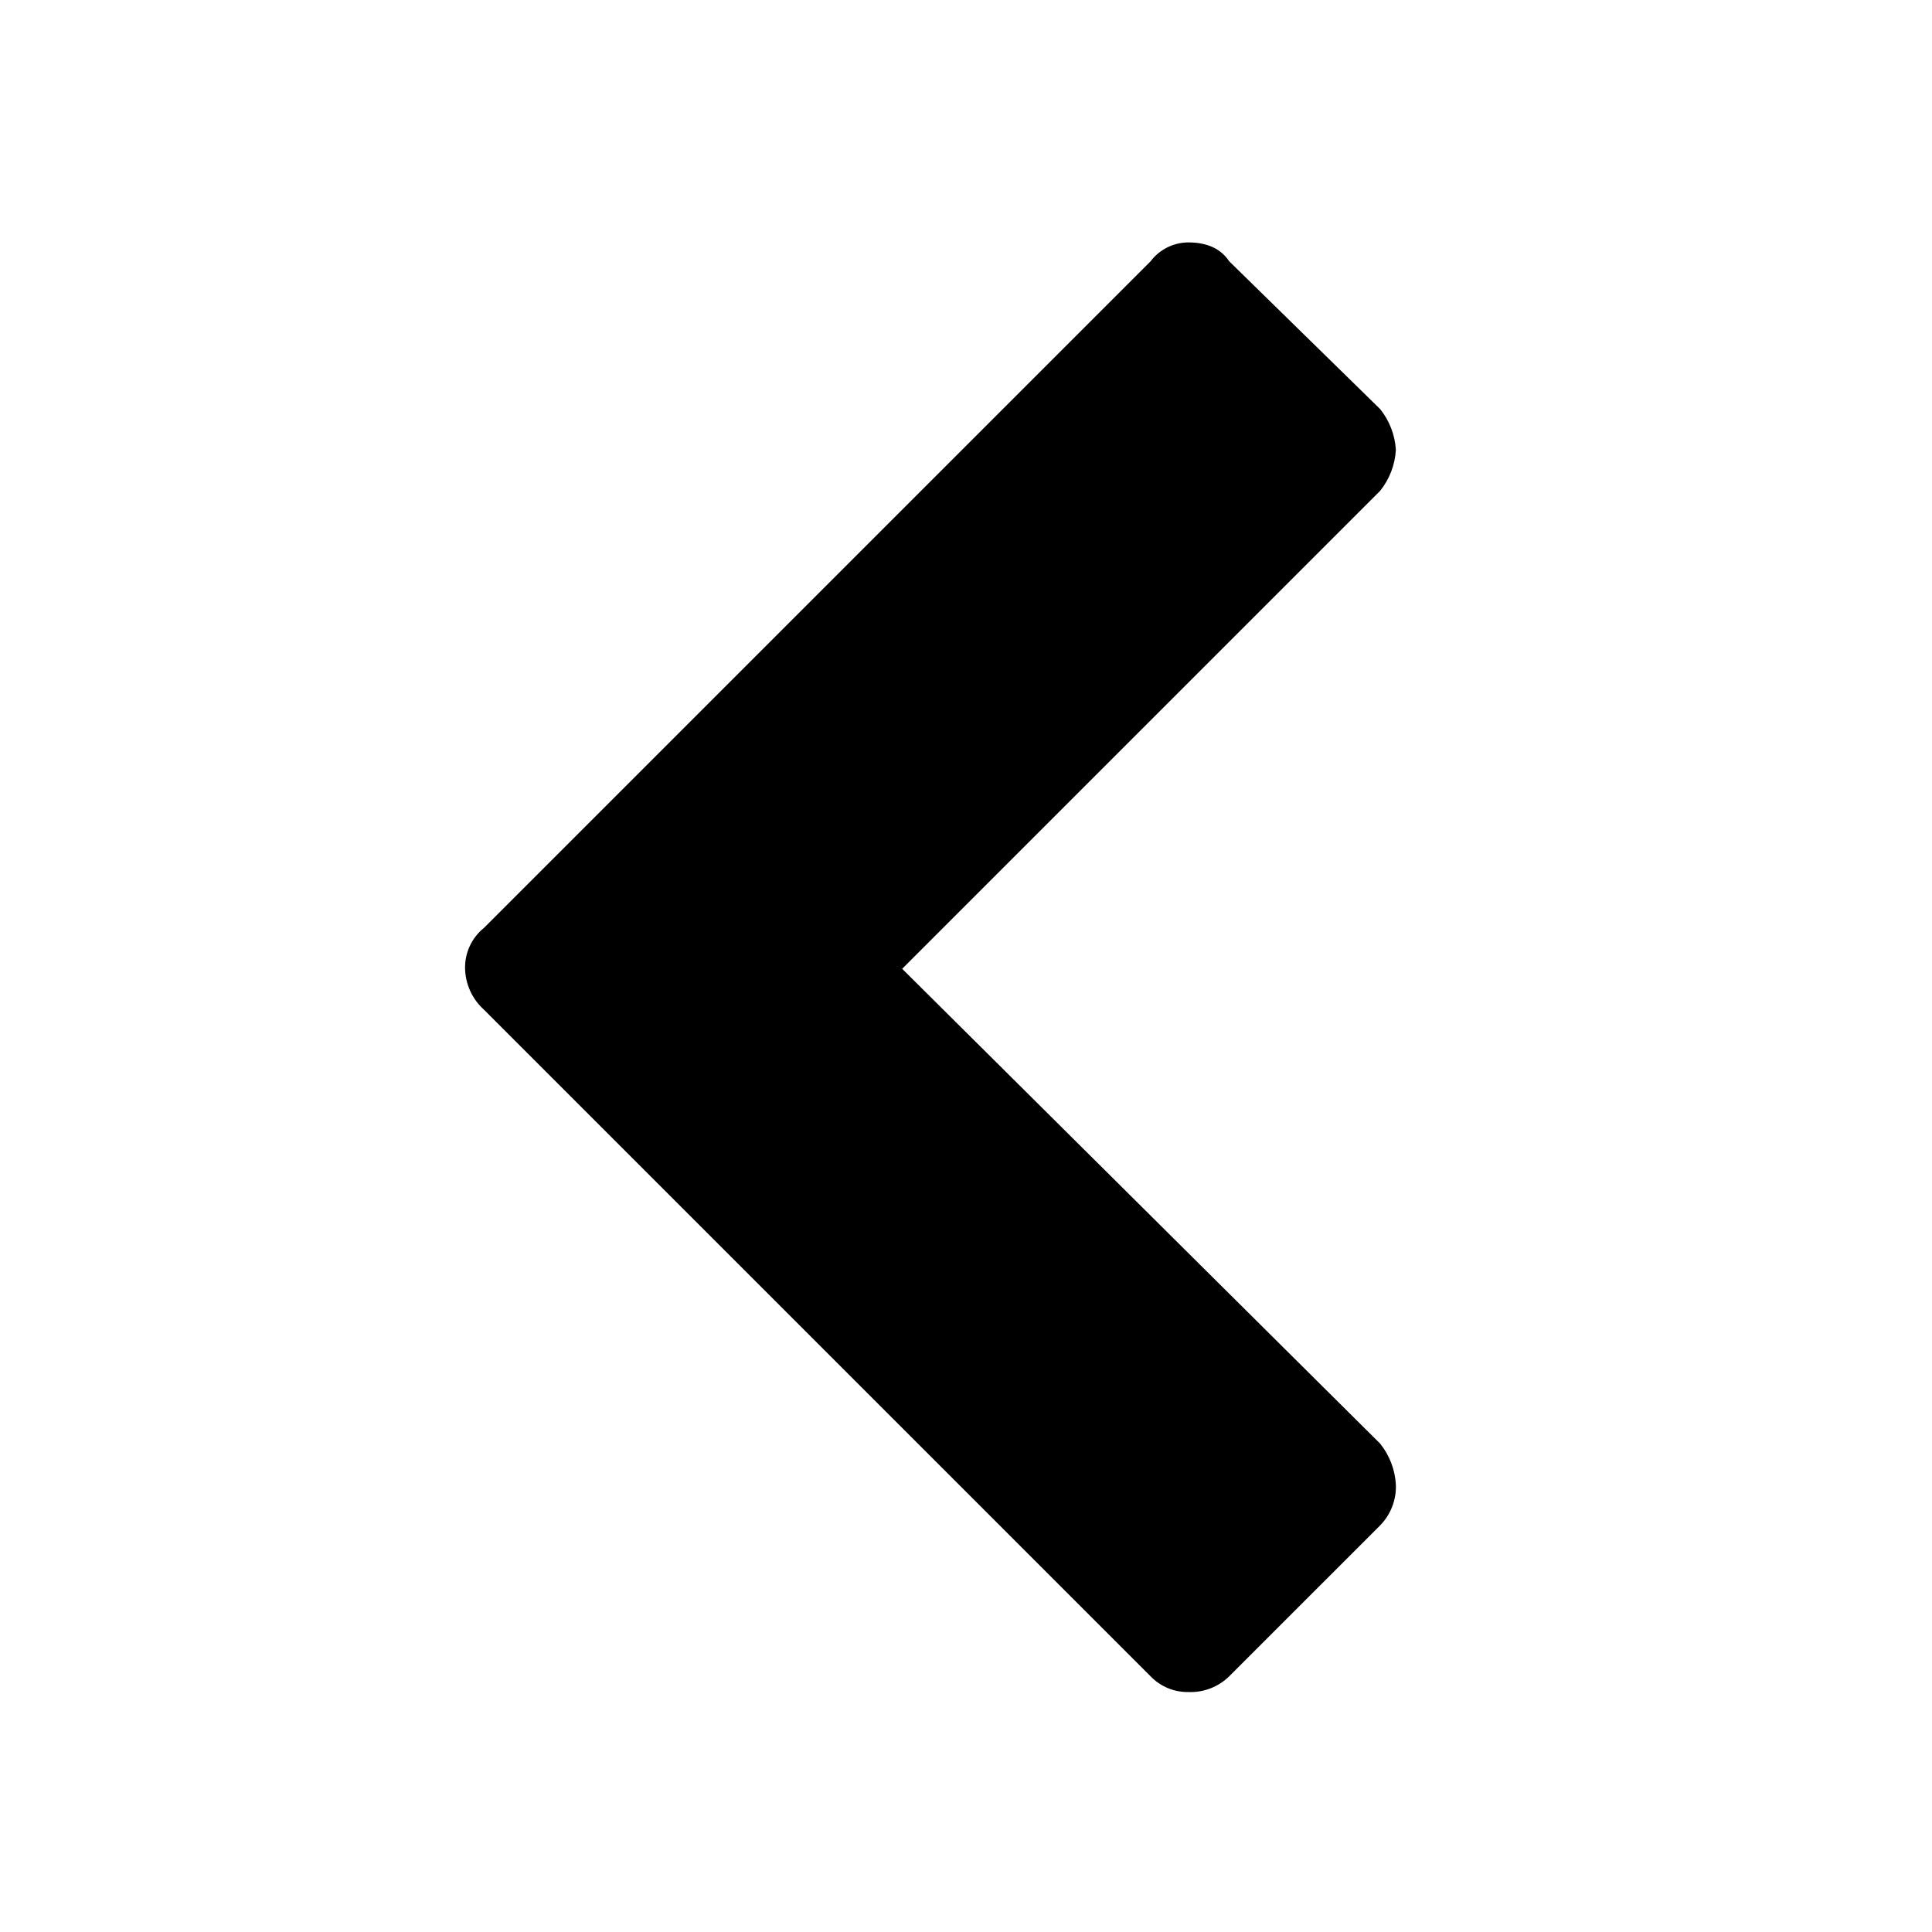
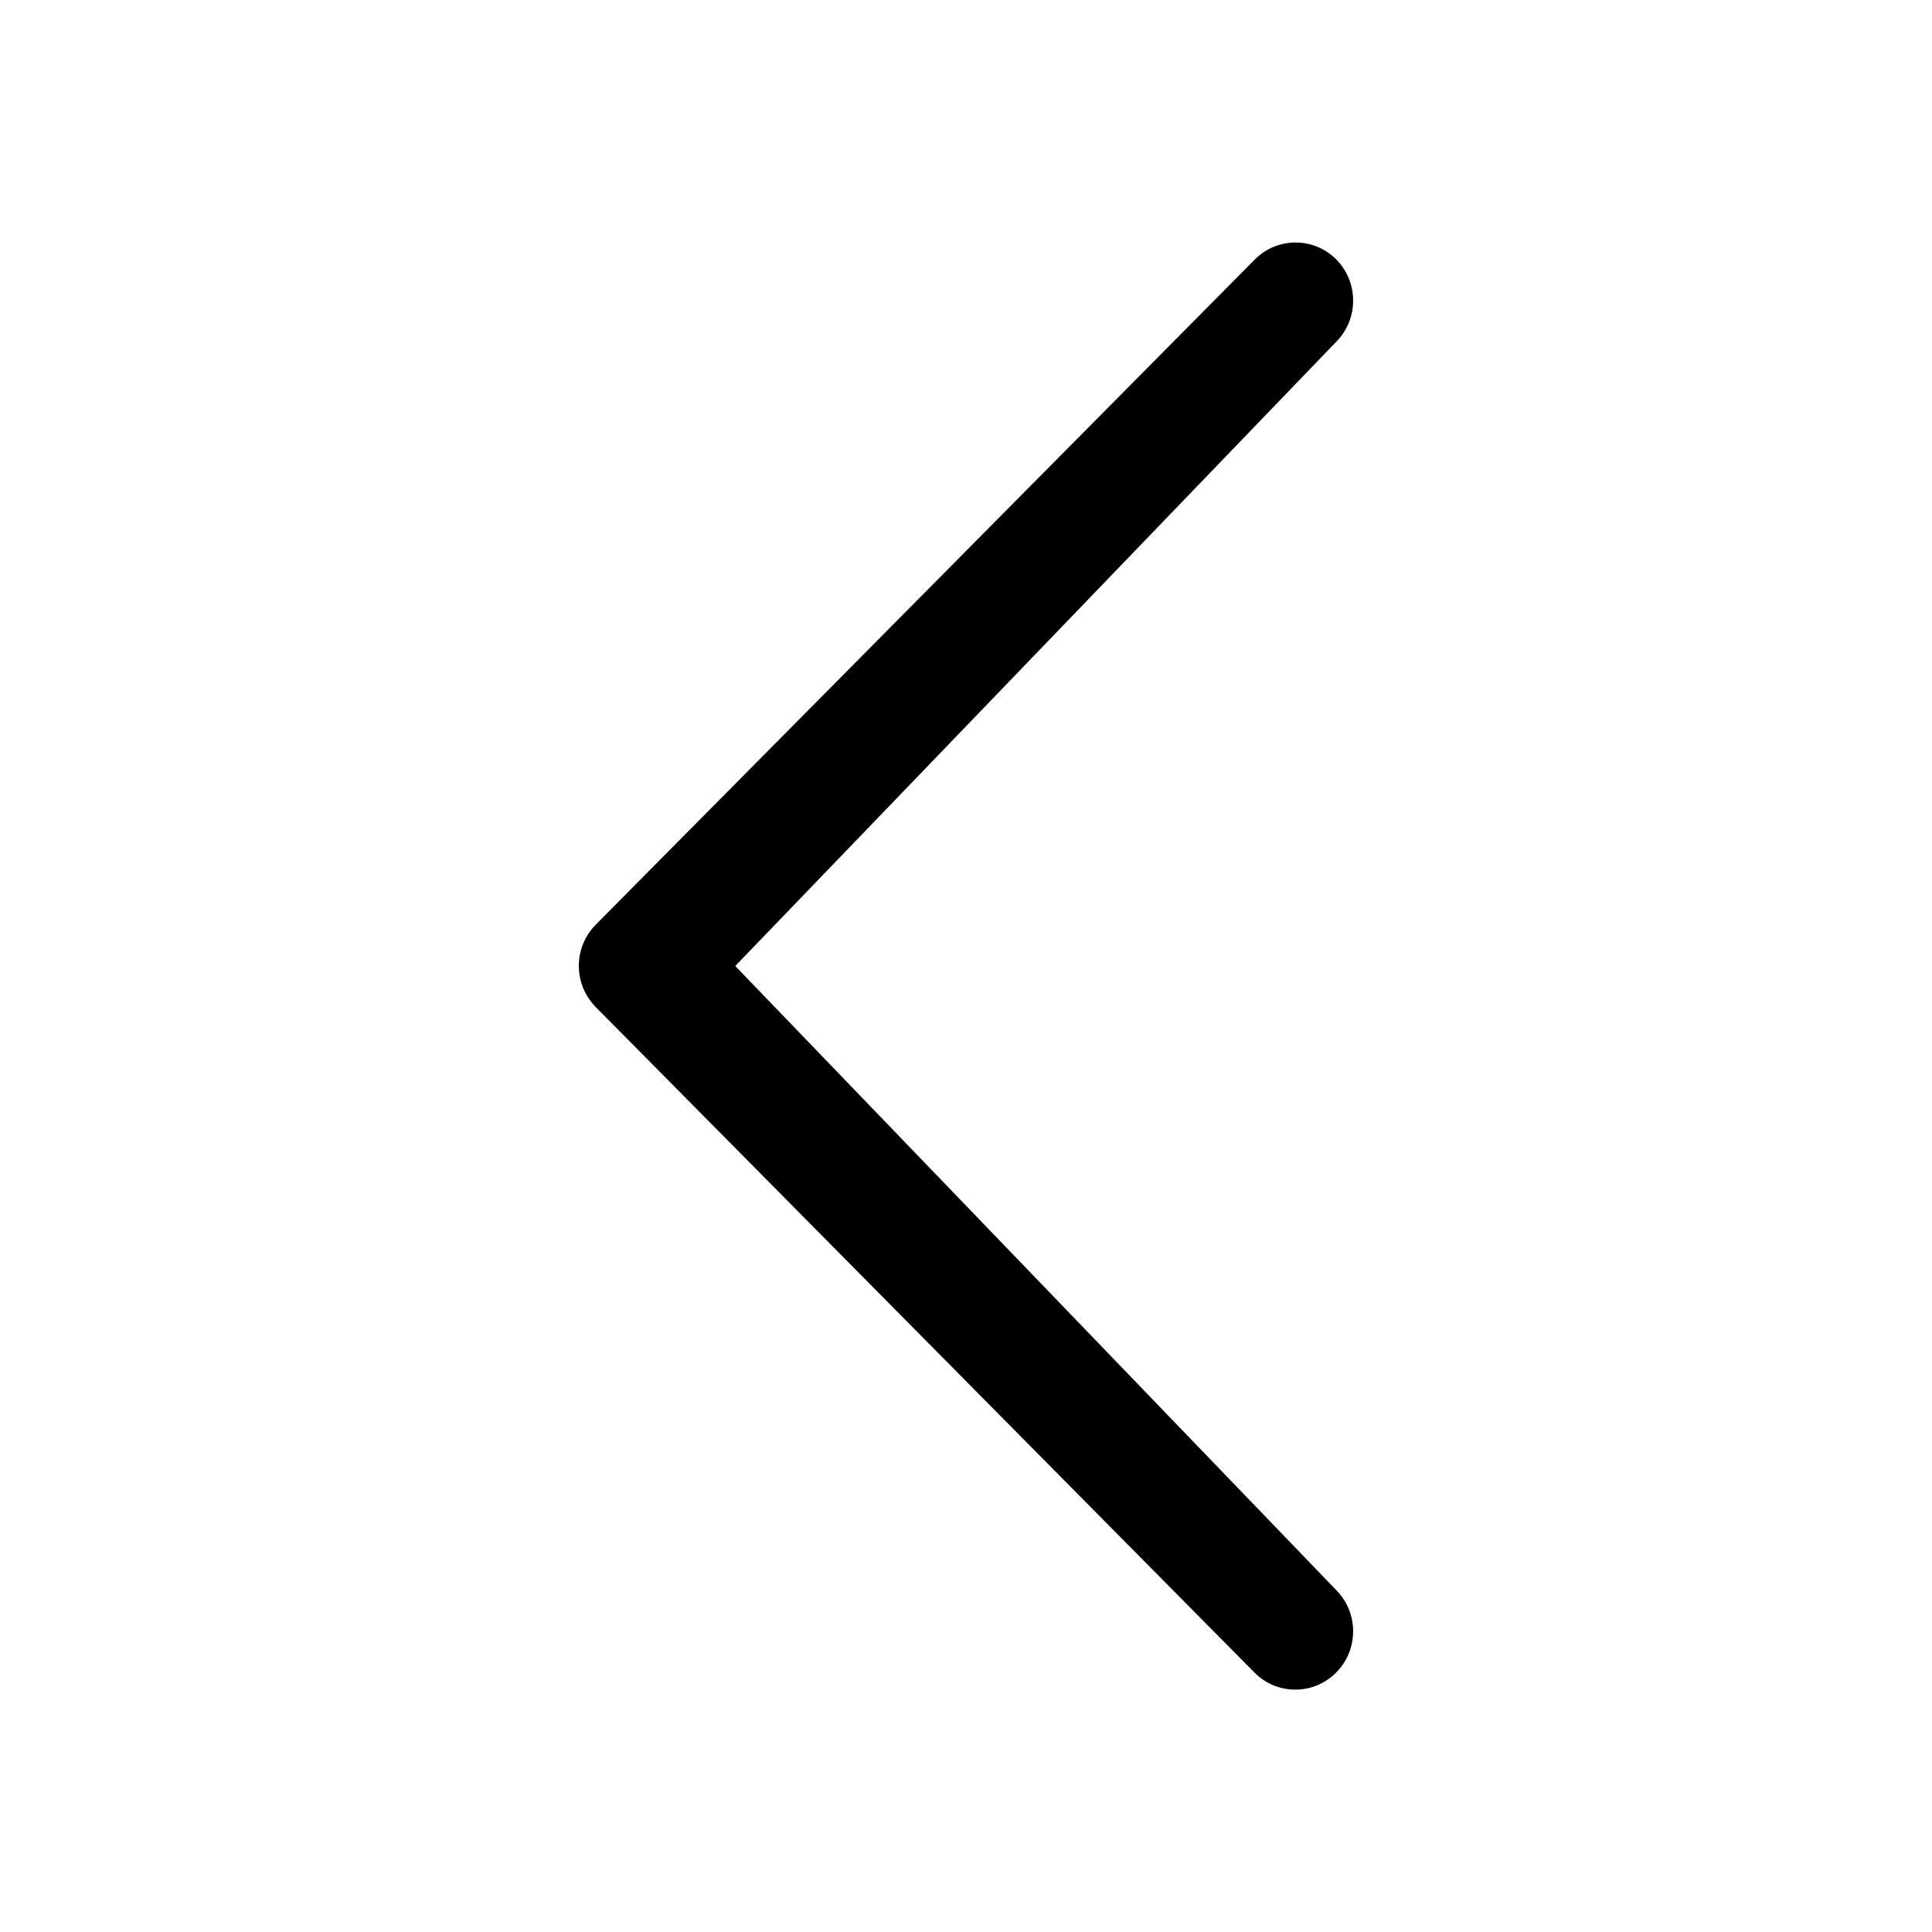
- <svg xmlns="http://www.w3.org/2000/svg" id="Layer_1" data-name="Layer 1" viewBox="0 0 300 300">
-   <path d="M214.308,76.216l-74.219,74.219,74.219,73.73a11.183,11.183,0,0,1,2.441,6.348,8.585,8.585,0,0,1-2.441,6.348L190.87,260.298a8.579,8.579,0,0,1-6.348,2.441,7.963,7.963,0,0,1-5.859-2.441L75.147,156.782a8.86,8.86,0,0,1-2.93-6.348,7.884,7.884,0,0,1,2.93-6.348L178.663,40.572a7.387,7.387,0,0,1,5.859-2.93q4.394,0,6.348,2.93l23.438,22.949a11.183,11.183,0,0,1,2.441,6.348A11.163,11.163,0,0,1,214.308,76.216Z" />
+ <svg xmlns="http://www.w3.org/2000/svg" id="Layer_1" data-name="Layer 1" width="300" height="300" viewBox="0 0 300 300">
+   <path d="M207.47,246.89,114.17,150l93.3-96.91a9.1,9.1,0,0,0,0-12.83,8.91,8.91,0,0,0-12.59,0h0L92.51,143.58a9.11,9.11,0,0,0,0,12.8L194.8,259.72a8.91,8.91,0,0,0,12.6.07l.07-.07h0A9.1,9.1,0,0,0,207.47,246.89Z" />
</svg>
